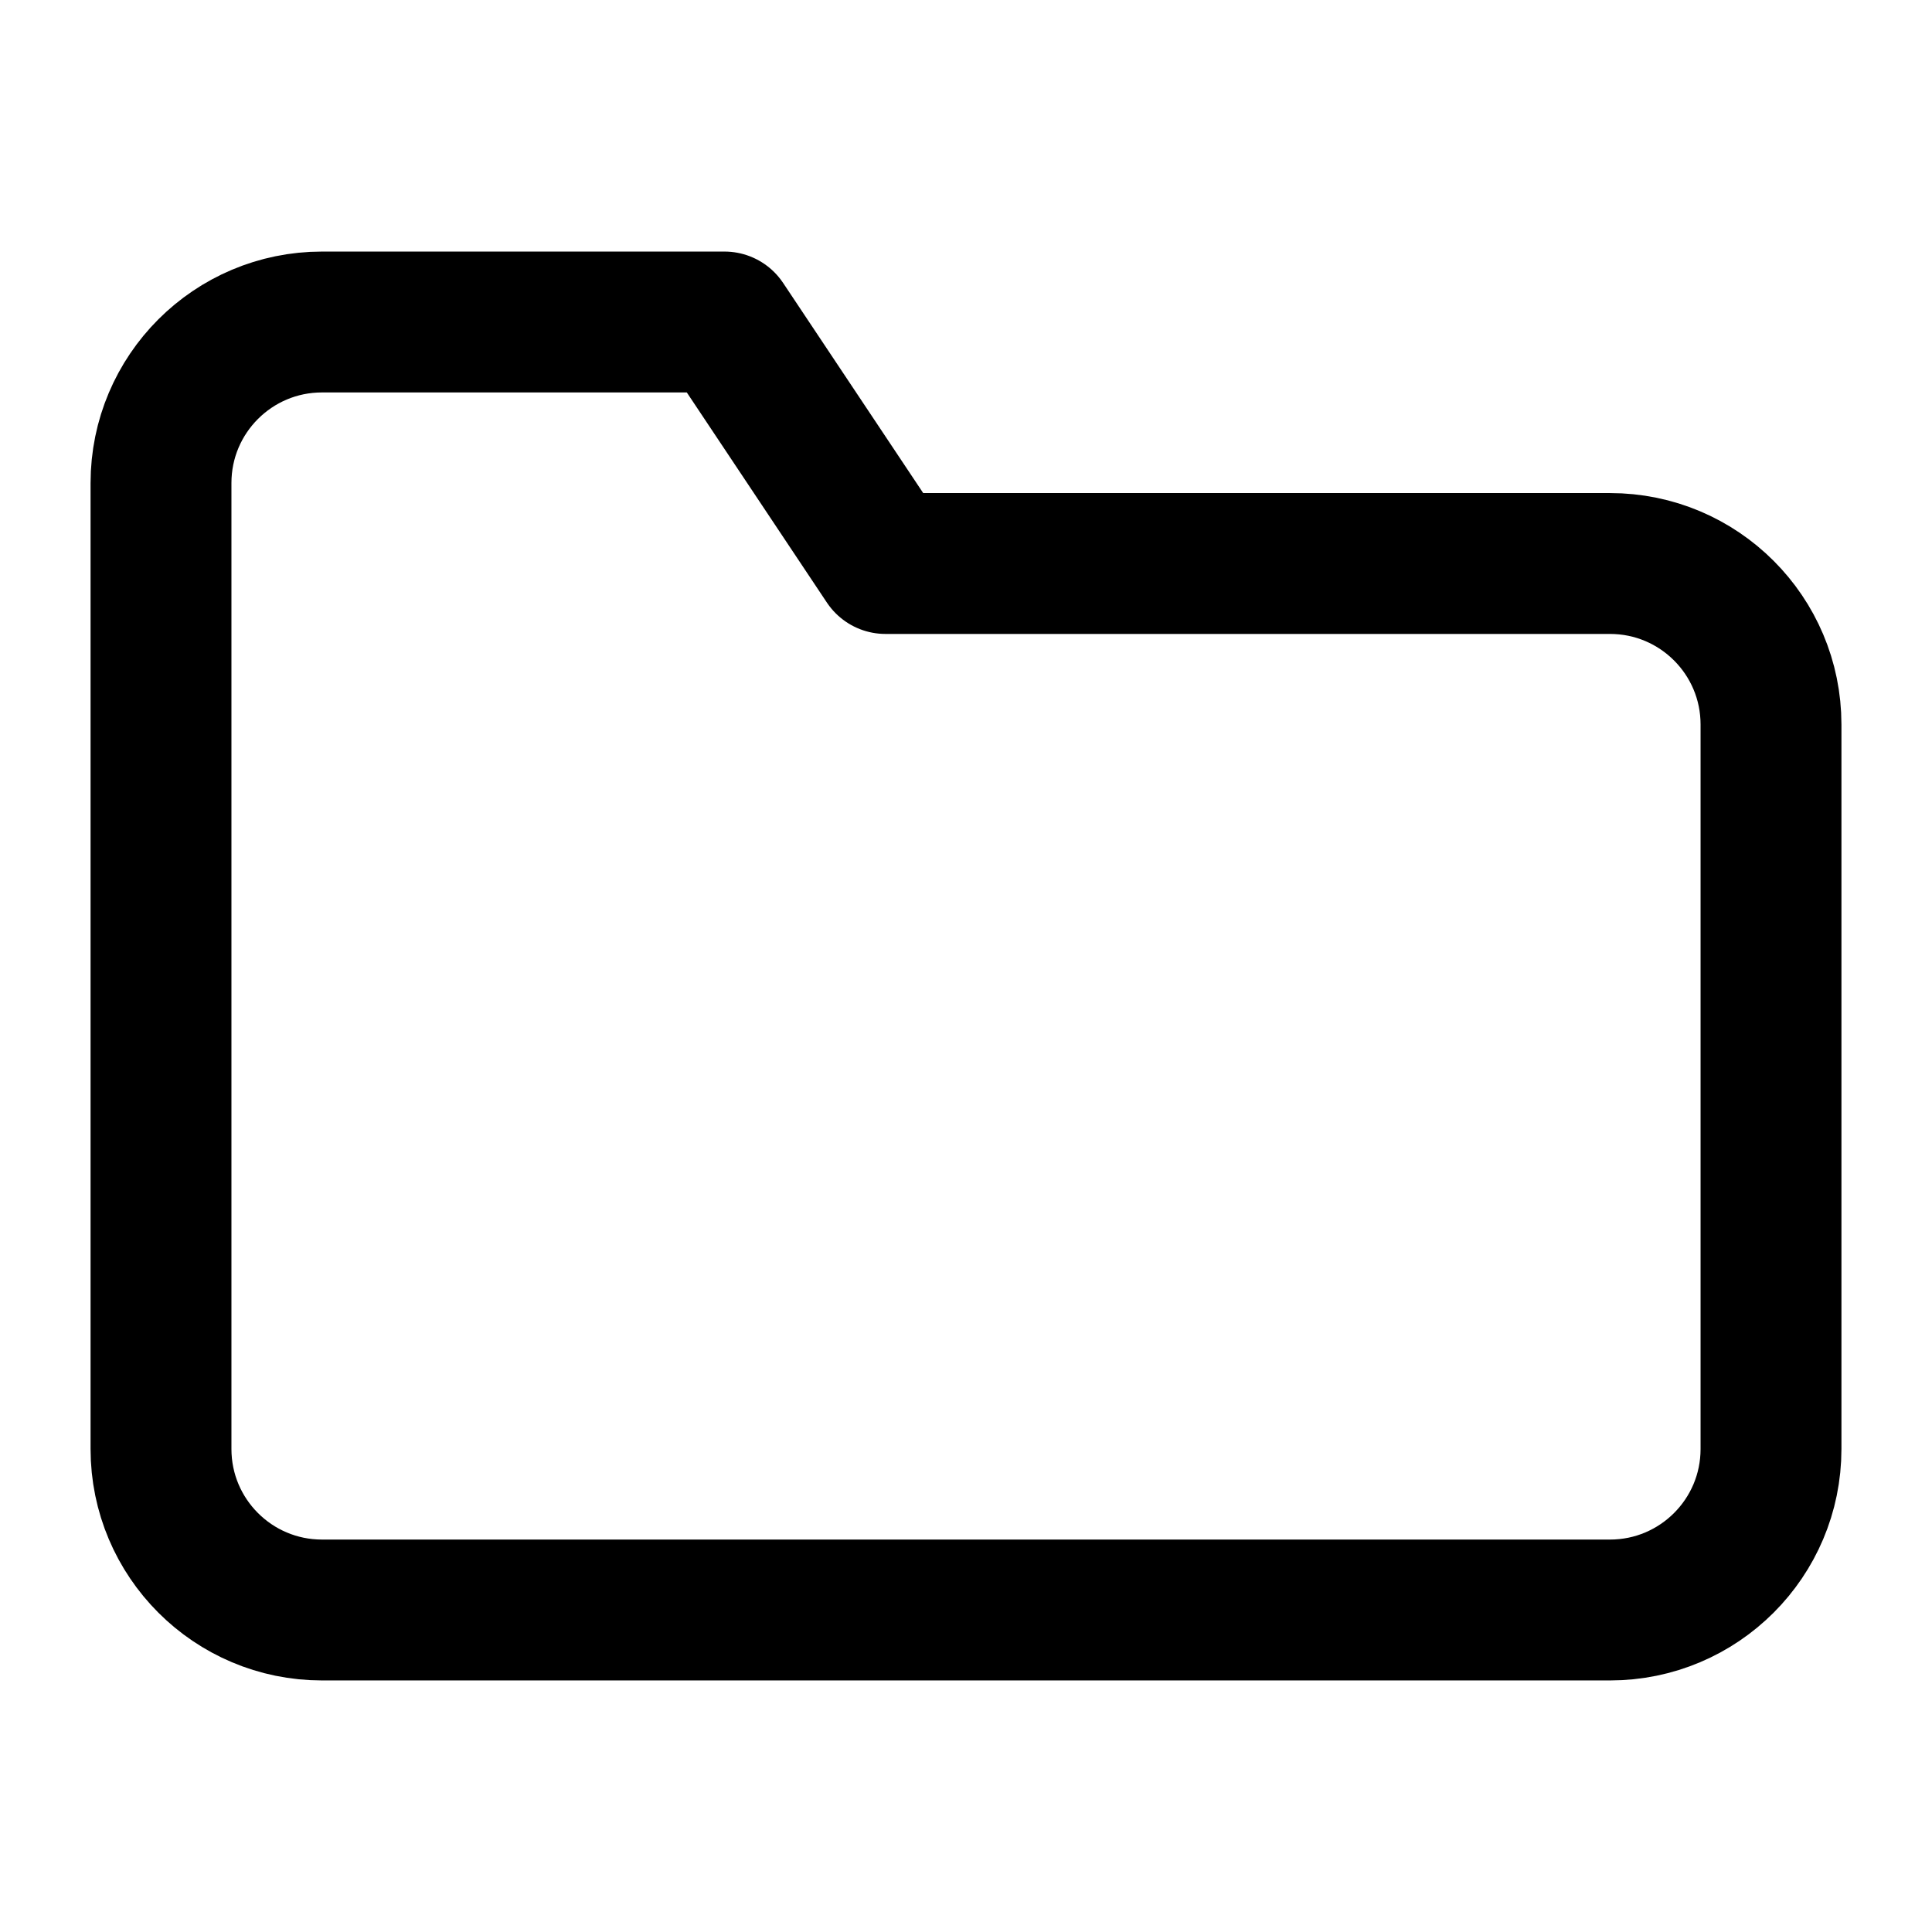
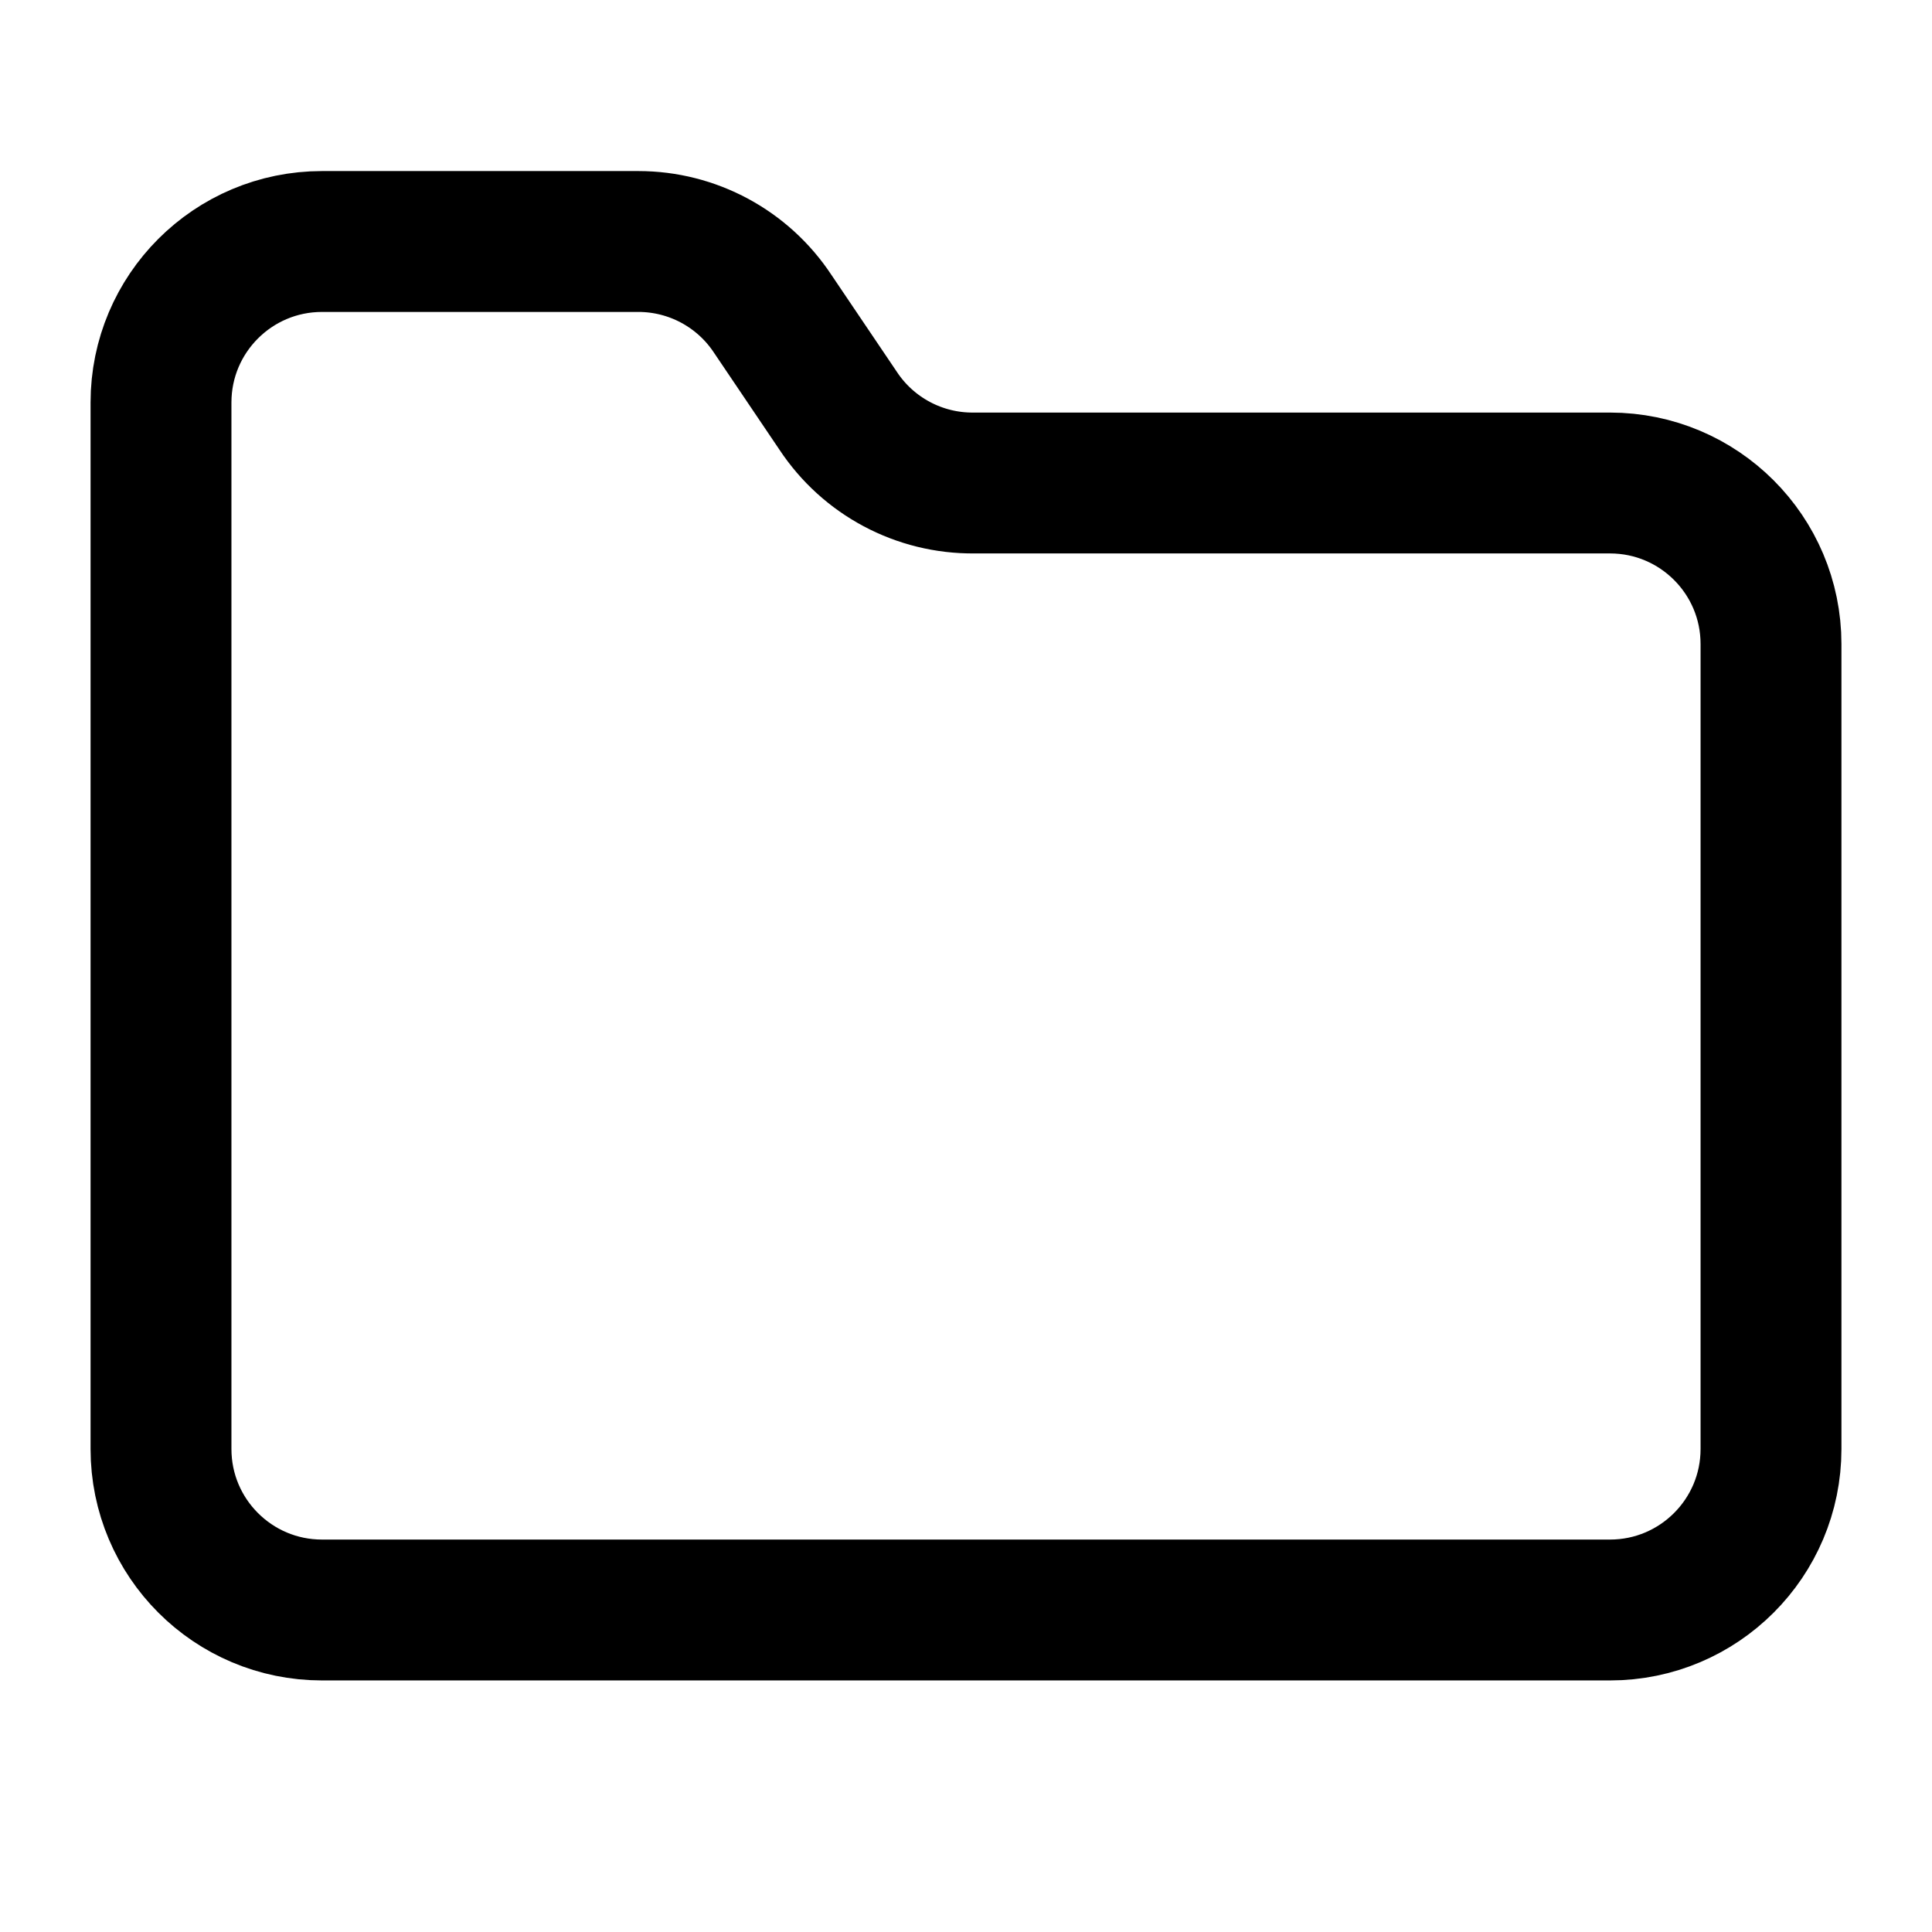
- <svg xmlns="http://www.w3.org/2000/svg" viewBox="0 0 24 24" fill="none" stroke="currentColor" stroke-width="1.75" stroke-linecap="round" stroke-linejoin="round">
-   <path d="M20 20H4a2 2 0 0 1-2-2V6a2 2 0 0 1 2-2h5l2 3h9a2 2 0 0 1 2 2v9a2 2 0 0 1-2 2Z" />
+ <svg xmlns="http://www.w3.org/2000/svg" class="lucide lucide-folder" width="24" height="24" viewBox="0 0 24 24" fill="none" stroke="currentColor" stroke-width="1.75" stroke-linecap="round" stroke-linejoin="round">
+   <path d="M20 20a2 2 0 0 0 2-2V8a2 2 0 0 0-2-2h-7.9a2 2 0 0 1-1.69-.9L9.6 3.9A2 2 0 0 0 7.93 3H4a2 2 0 0 0-2 2v13a2 2 0 0 0 2 2Z" />
</svg>
